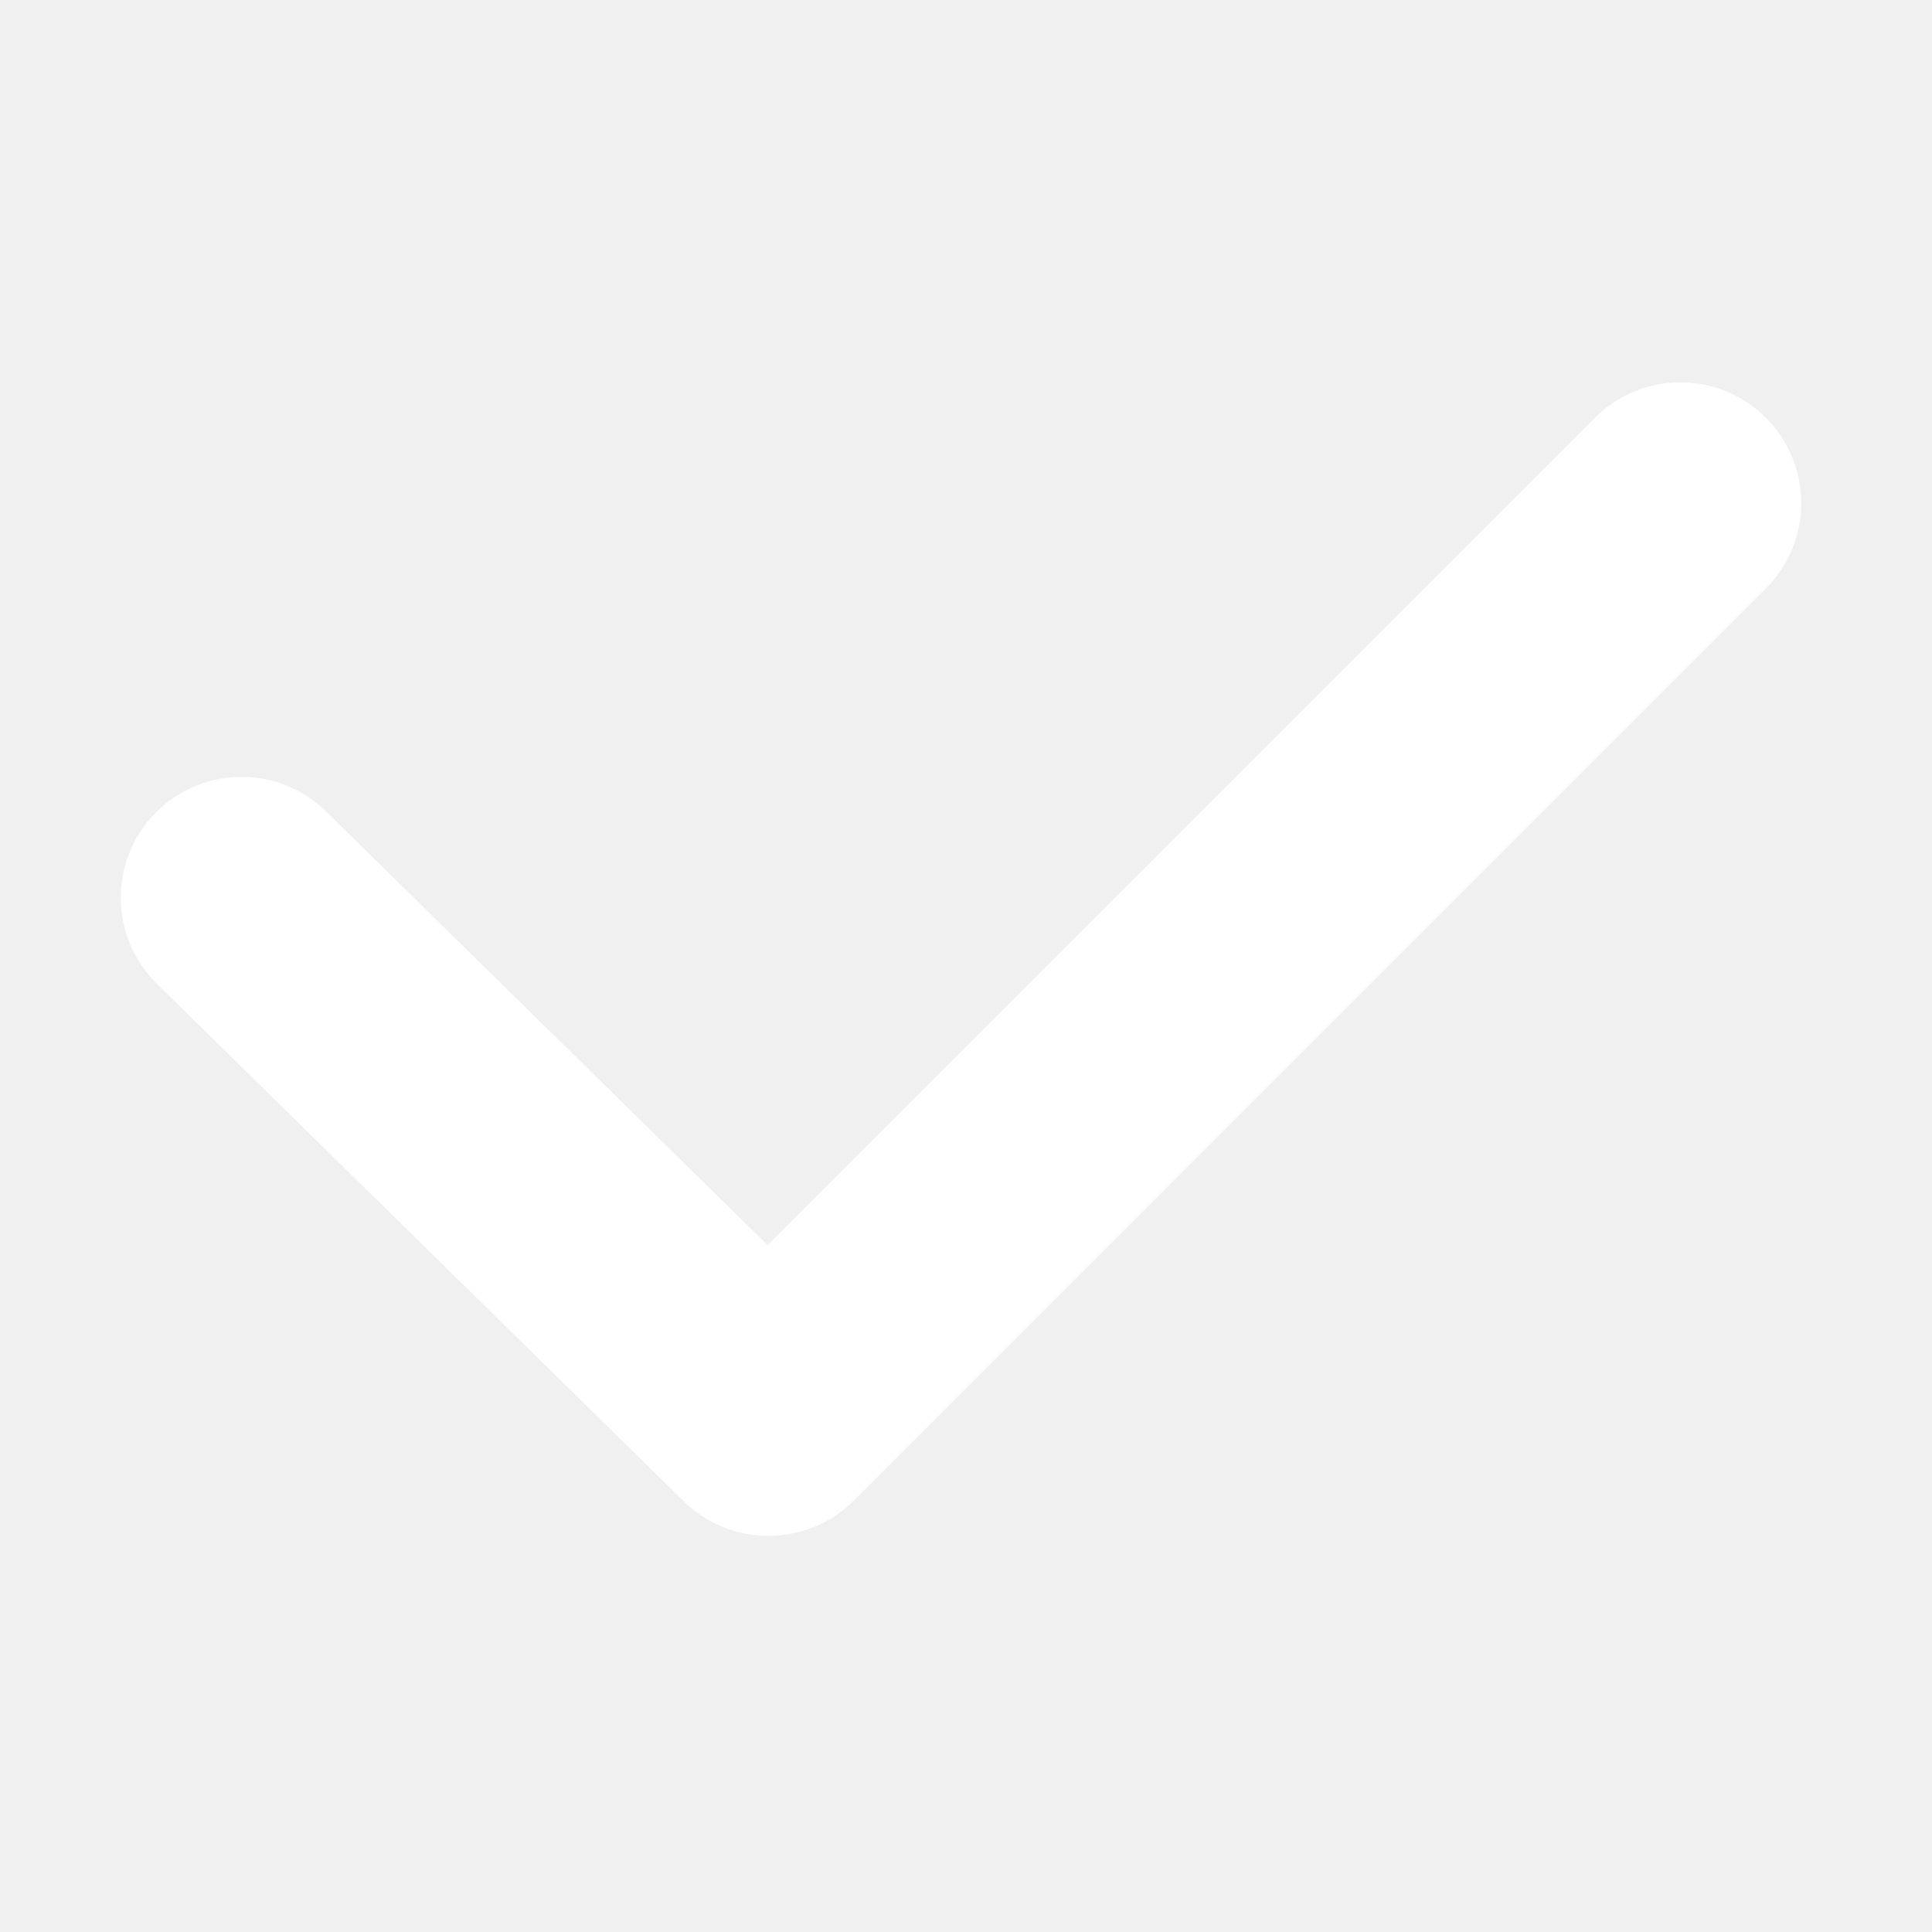
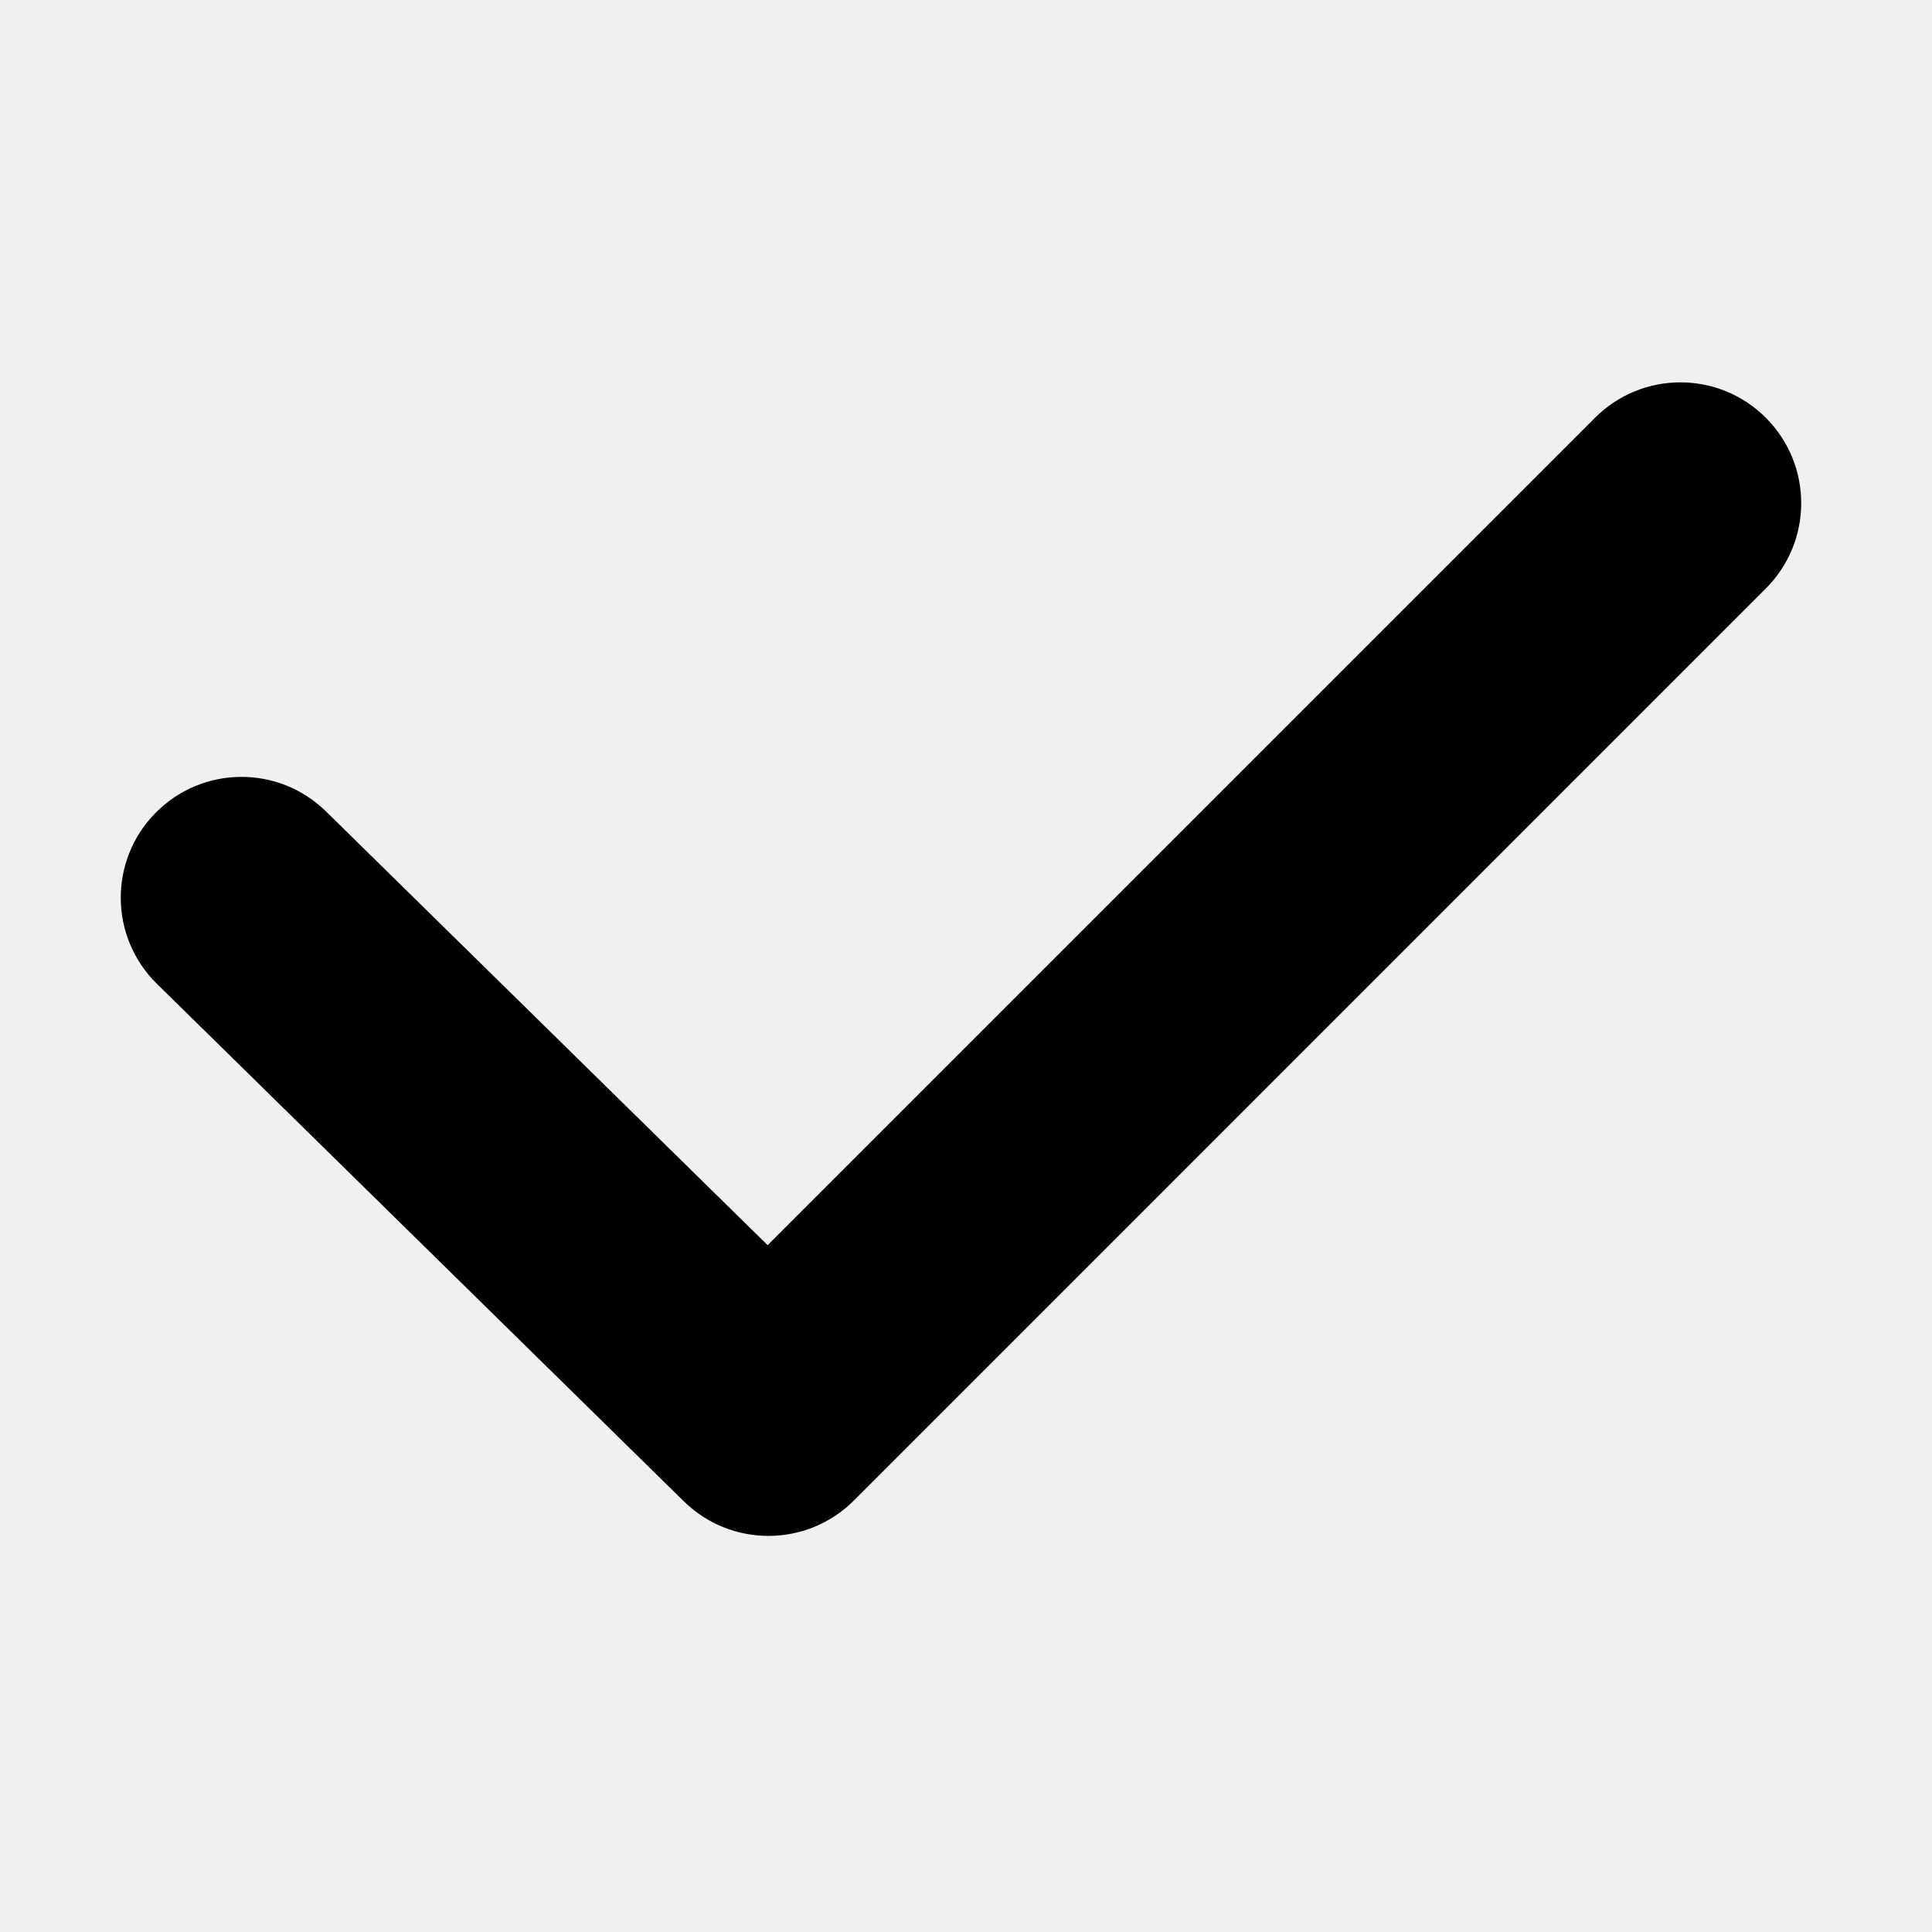
- <svg xmlns="http://www.w3.org/2000/svg" width="800px" height="800px" viewBox="0 0 24 24" fill="none" stroke="#ffffff">
+ <svg xmlns="http://www.w3.org/2000/svg" width="800px" height="800px" viewBox="0 0 24 24" fill="none" stroke="currentColor">
  <g id="SVGRepo_bgCarrier" stroke-width="0" />
  <g id="SVGRepo_tracerCarrier" stroke-linecap="round" stroke-linejoin="round" />
  <g id="SVGRepo_iconCarrier">
-     <path fill-rule="evenodd" clip-rule="evenodd" d="M21.582 5.543C21.973 5.933 21.973 6.567 21.582 6.957L10.253 18.287C9.865 18.675 9.236 18.677 8.845 18.293L2.299 11.864C1.905 11.477 1.9 10.844 2.287 10.45C2.674 10.056 3.307 10.05 3.701 10.438L9.539 16.172L20.168 5.543C20.558 5.152 21.192 5.152 21.582 5.543Z" fill="#ffffff" />
+     <path fill-rule="evenodd" clip-rule="evenodd" d="M21.582 5.543C21.973 5.933 21.973 6.567 21.582 6.957L10.253 18.287C9.865 18.675 9.236 18.677 8.845 18.293L2.299 11.864C1.905 11.477 1.9 10.844 2.287 10.45C2.674 10.056 3.307 10.05 3.701 10.438L9.539 16.172L20.168 5.543C20.558 5.152 21.192 5.152 21.582 5.543Z" fill="currentColor" />
  </g>
</svg>
